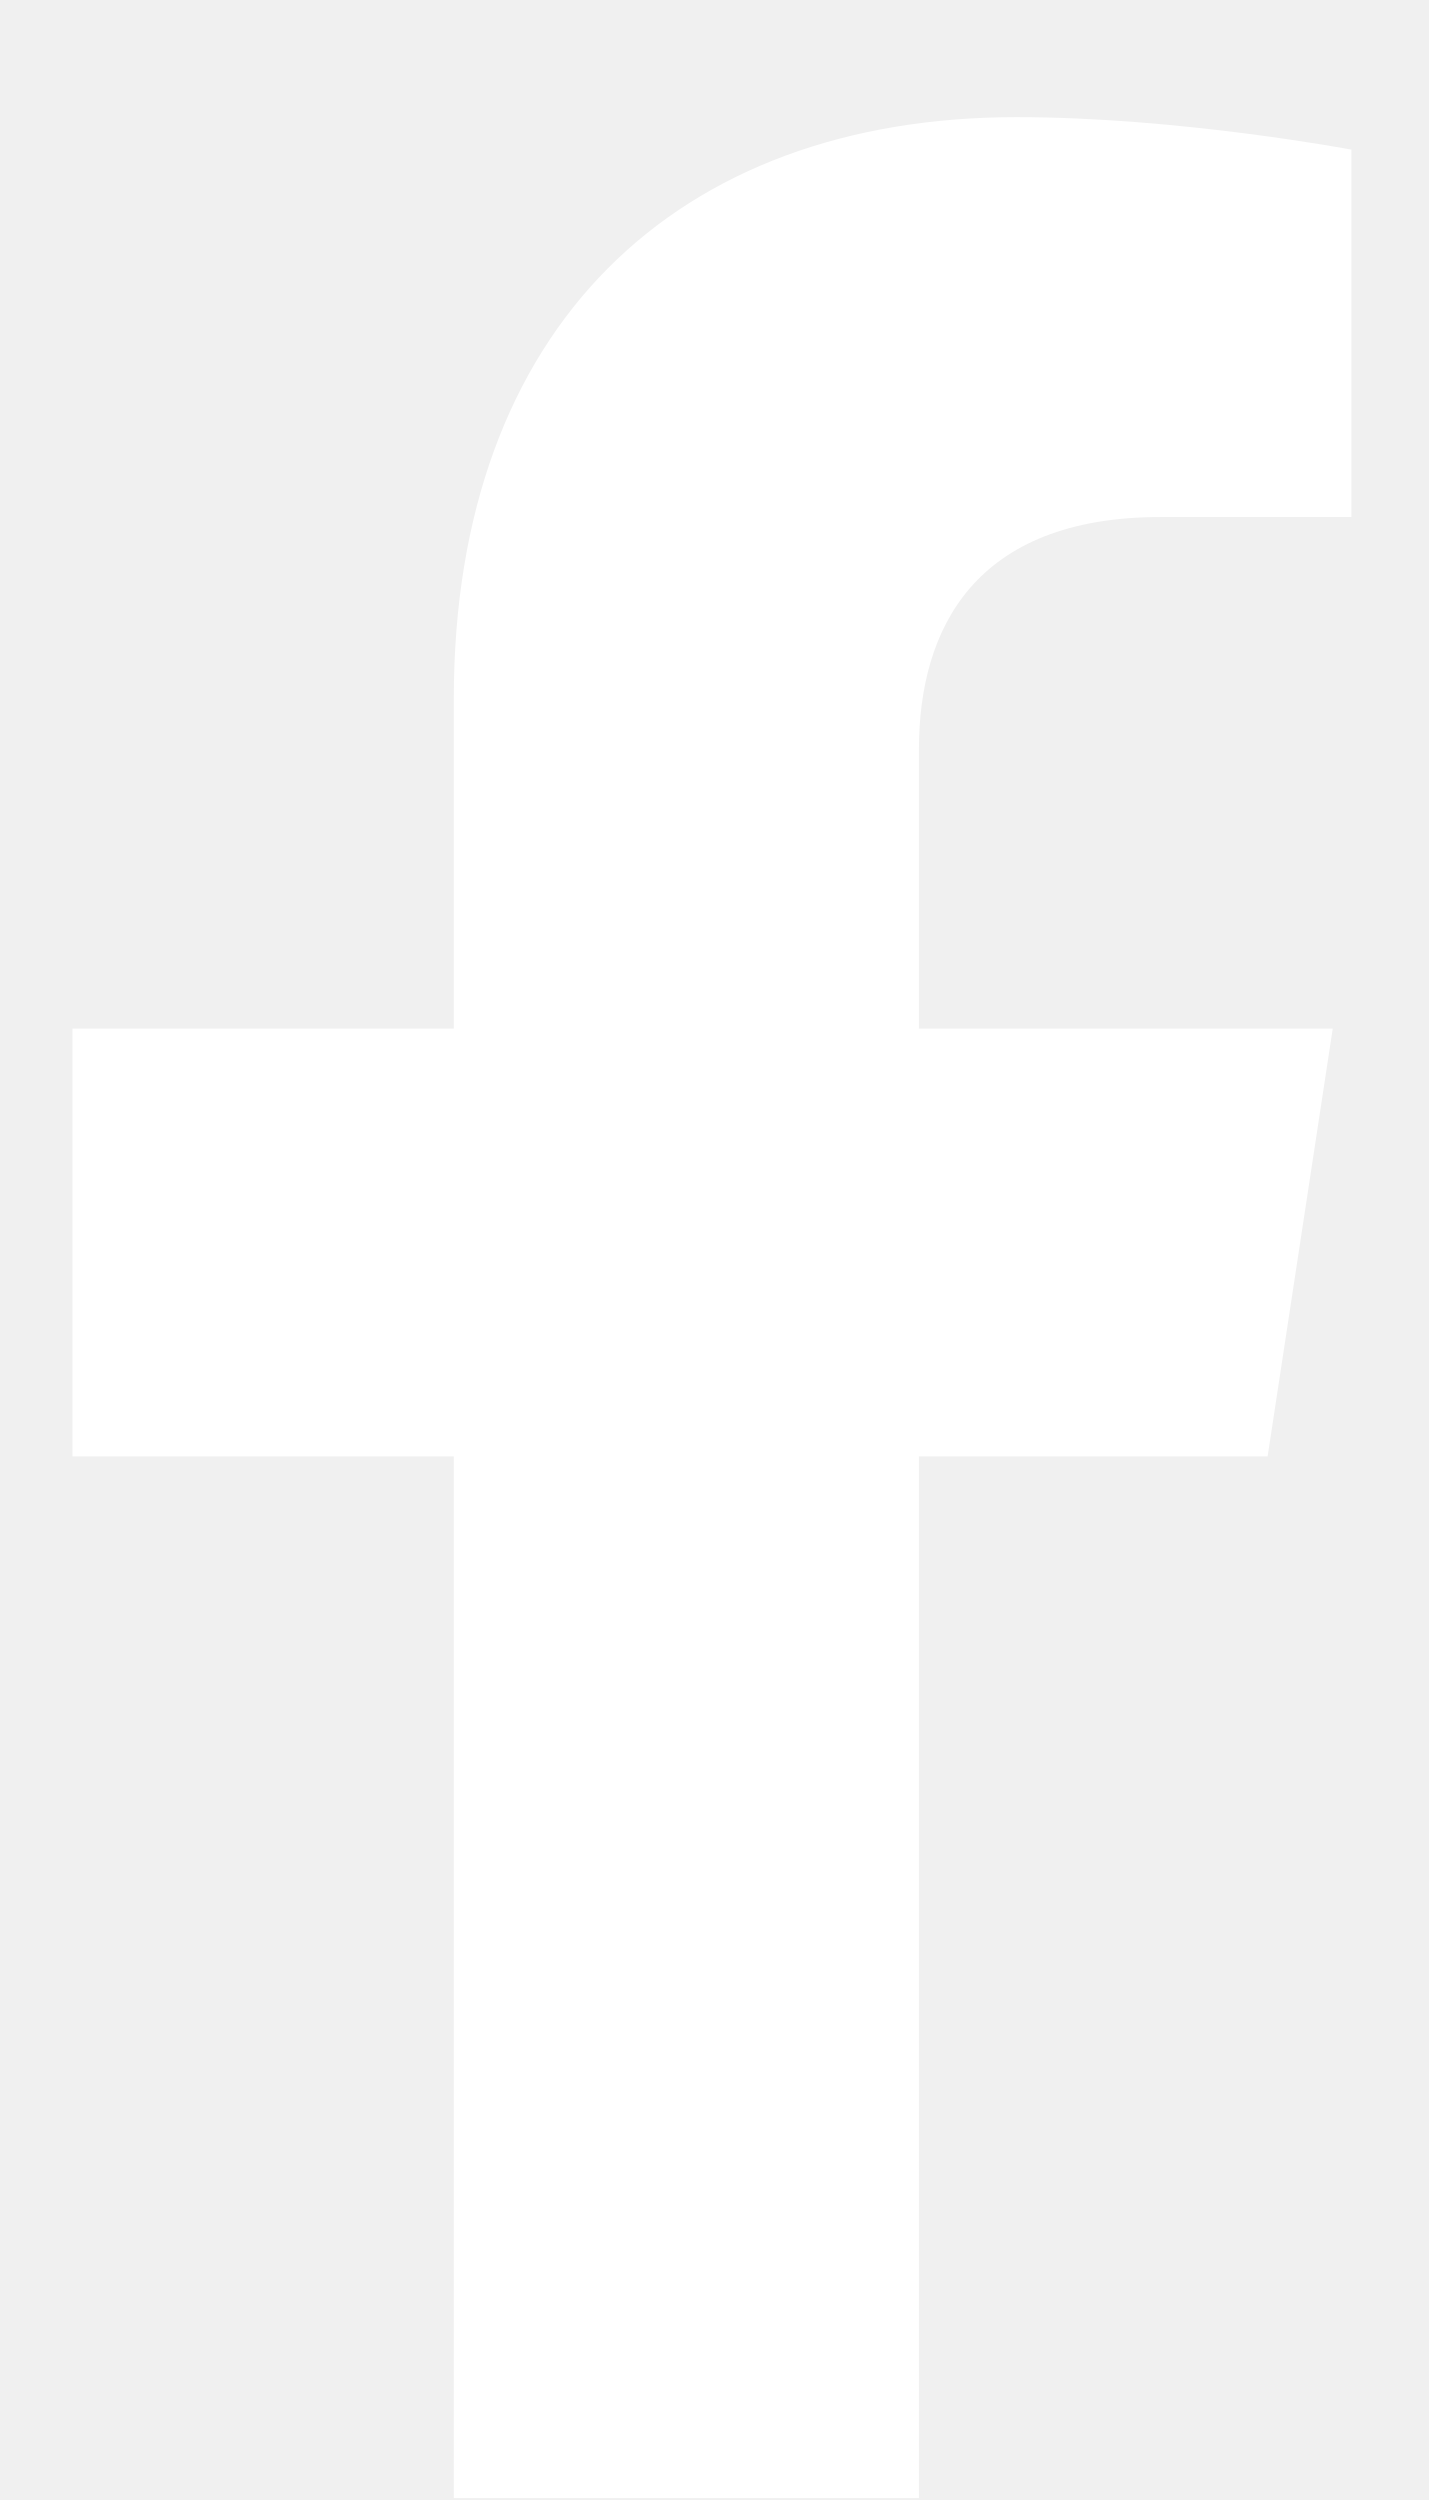
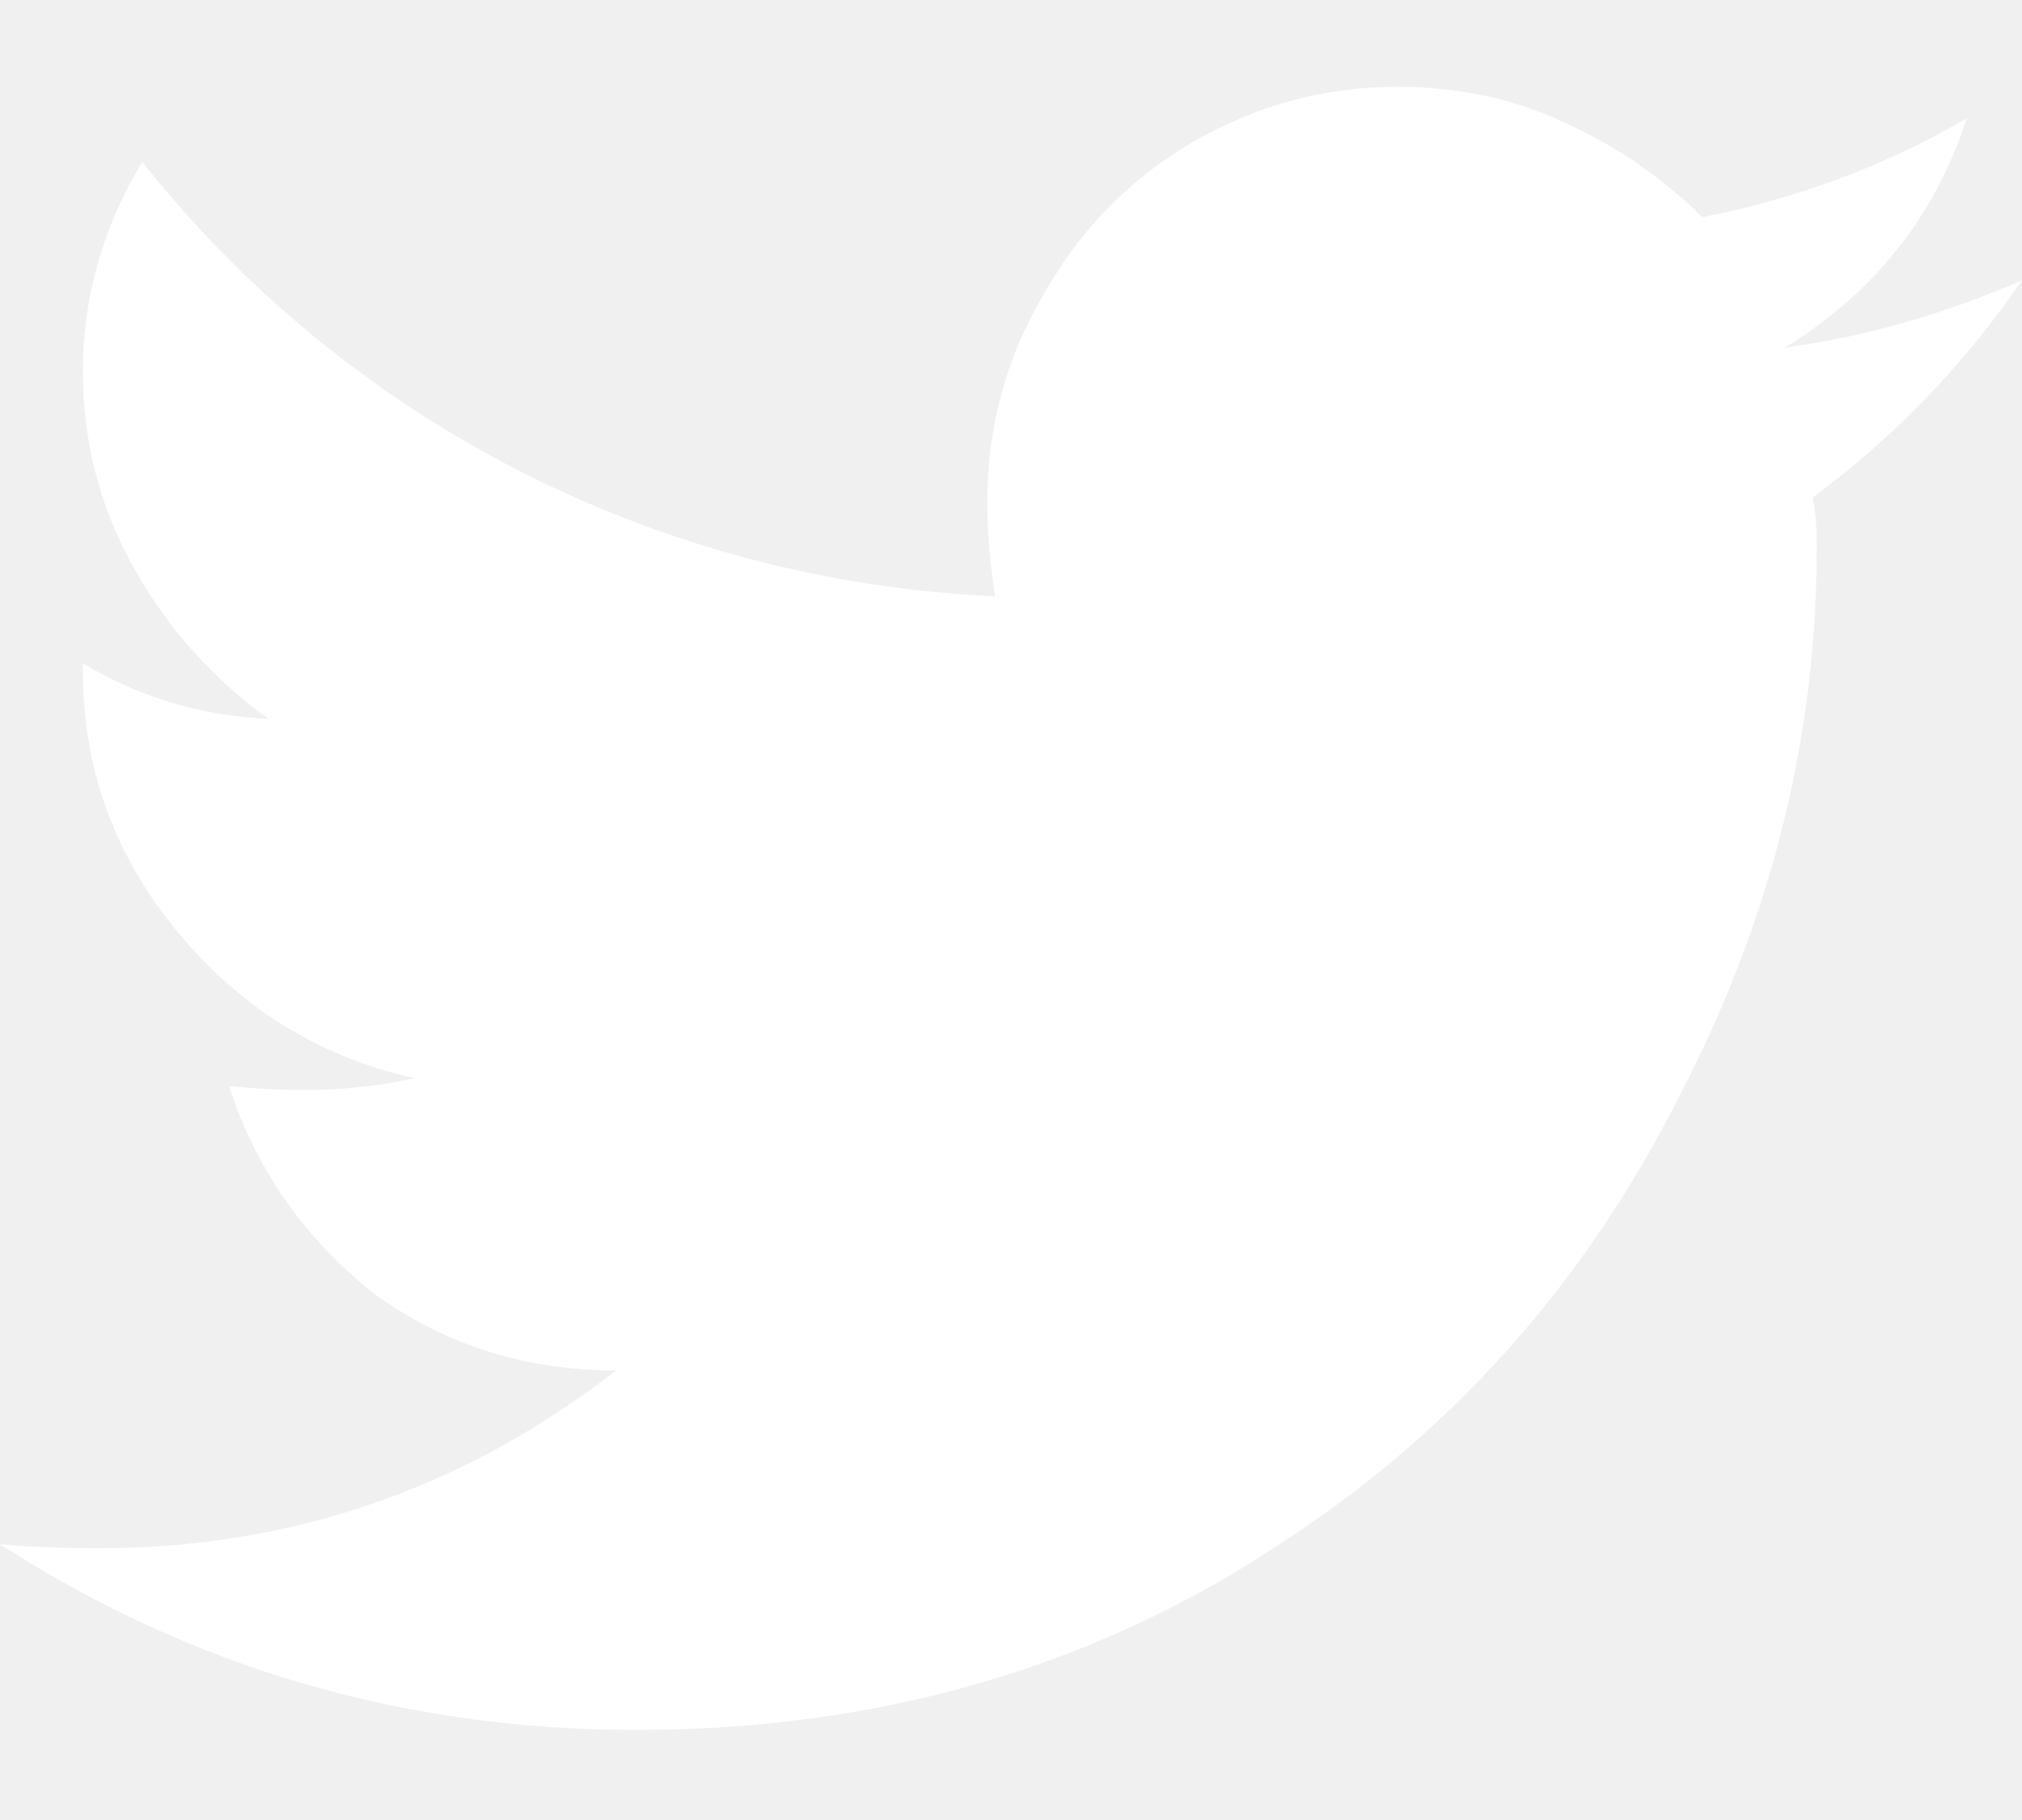
- <svg xmlns="http://www.w3.org/2000/svg" width="12" height="21" viewBox="0 0 12 21" fill="none">
-   <path d="M10.648 12.234L11.195 8.64H7.719V6.296C7.719 5.281 8.188 4.343 9.75 4.343H11.352V1.257C11.352 1.257 9.906 0.984 8.539 0.984C5.688 0.984 3.812 2.742 3.812 5.867V8.64H0.609V12.234H3.812V20.984H7.719V12.234H10.648Z" fill="white" />
+ <svg xmlns="http://www.w3.org/2000/svg" width="20" height="18" viewBox="0 0 20 18" fill="none">
+   <path d="M17.93 4.921C17.956 5.026 17.969 5.195 17.969 5.429C17.969 7.304 17.513 9.114 16.602 10.859C15.664 12.708 14.349 14.179 12.656 15.273C10.807 16.497 8.685 17.109 6.289 17.109C3.997 17.109 1.901 16.497 0 15.273C0.286 15.299 0.612 15.312 0.977 15.312C2.878 15.312 4.583 14.726 6.094 13.554C5.182 13.554 4.375 13.294 3.672 12.773C2.995 12.226 2.526 11.549 2.266 10.742C2.526 10.768 2.773 10.781 3.008 10.781C3.372 10.781 3.737 10.742 4.102 10.664C3.164 10.455 2.383 9.973 1.758 9.218C1.133 8.463 0.82 7.604 0.82 6.64V6.562C1.393 6.901 2.005 7.083 2.656 7.109C2.109 6.718 1.667 6.223 1.328 5.625C0.99 5.026 0.82 4.375 0.82 3.671C0.82 2.942 1.016 2.252 1.406 1.601C2.422 2.877 3.659 3.893 5.117 4.648C6.602 5.403 8.177 5.82 9.844 5.898C9.792 5.585 9.766 5.273 9.766 4.96C9.766 4.231 9.948 3.554 10.312 2.929C10.677 2.278 11.172 1.77 11.797 1.406C12.422 1.041 13.099 0.859 13.828 0.859C14.427 0.859 14.974 0.976 15.469 1.21C15.99 1.445 16.445 1.757 16.836 2.148C17.773 1.966 18.646 1.64 19.453 1.171C19.141 2.135 18.542 2.89 17.656 3.437C18.438 3.333 19.219 3.111 20 2.773C19.427 3.606 18.737 4.322 17.93 4.921Z" fill="white" />
</svg>
